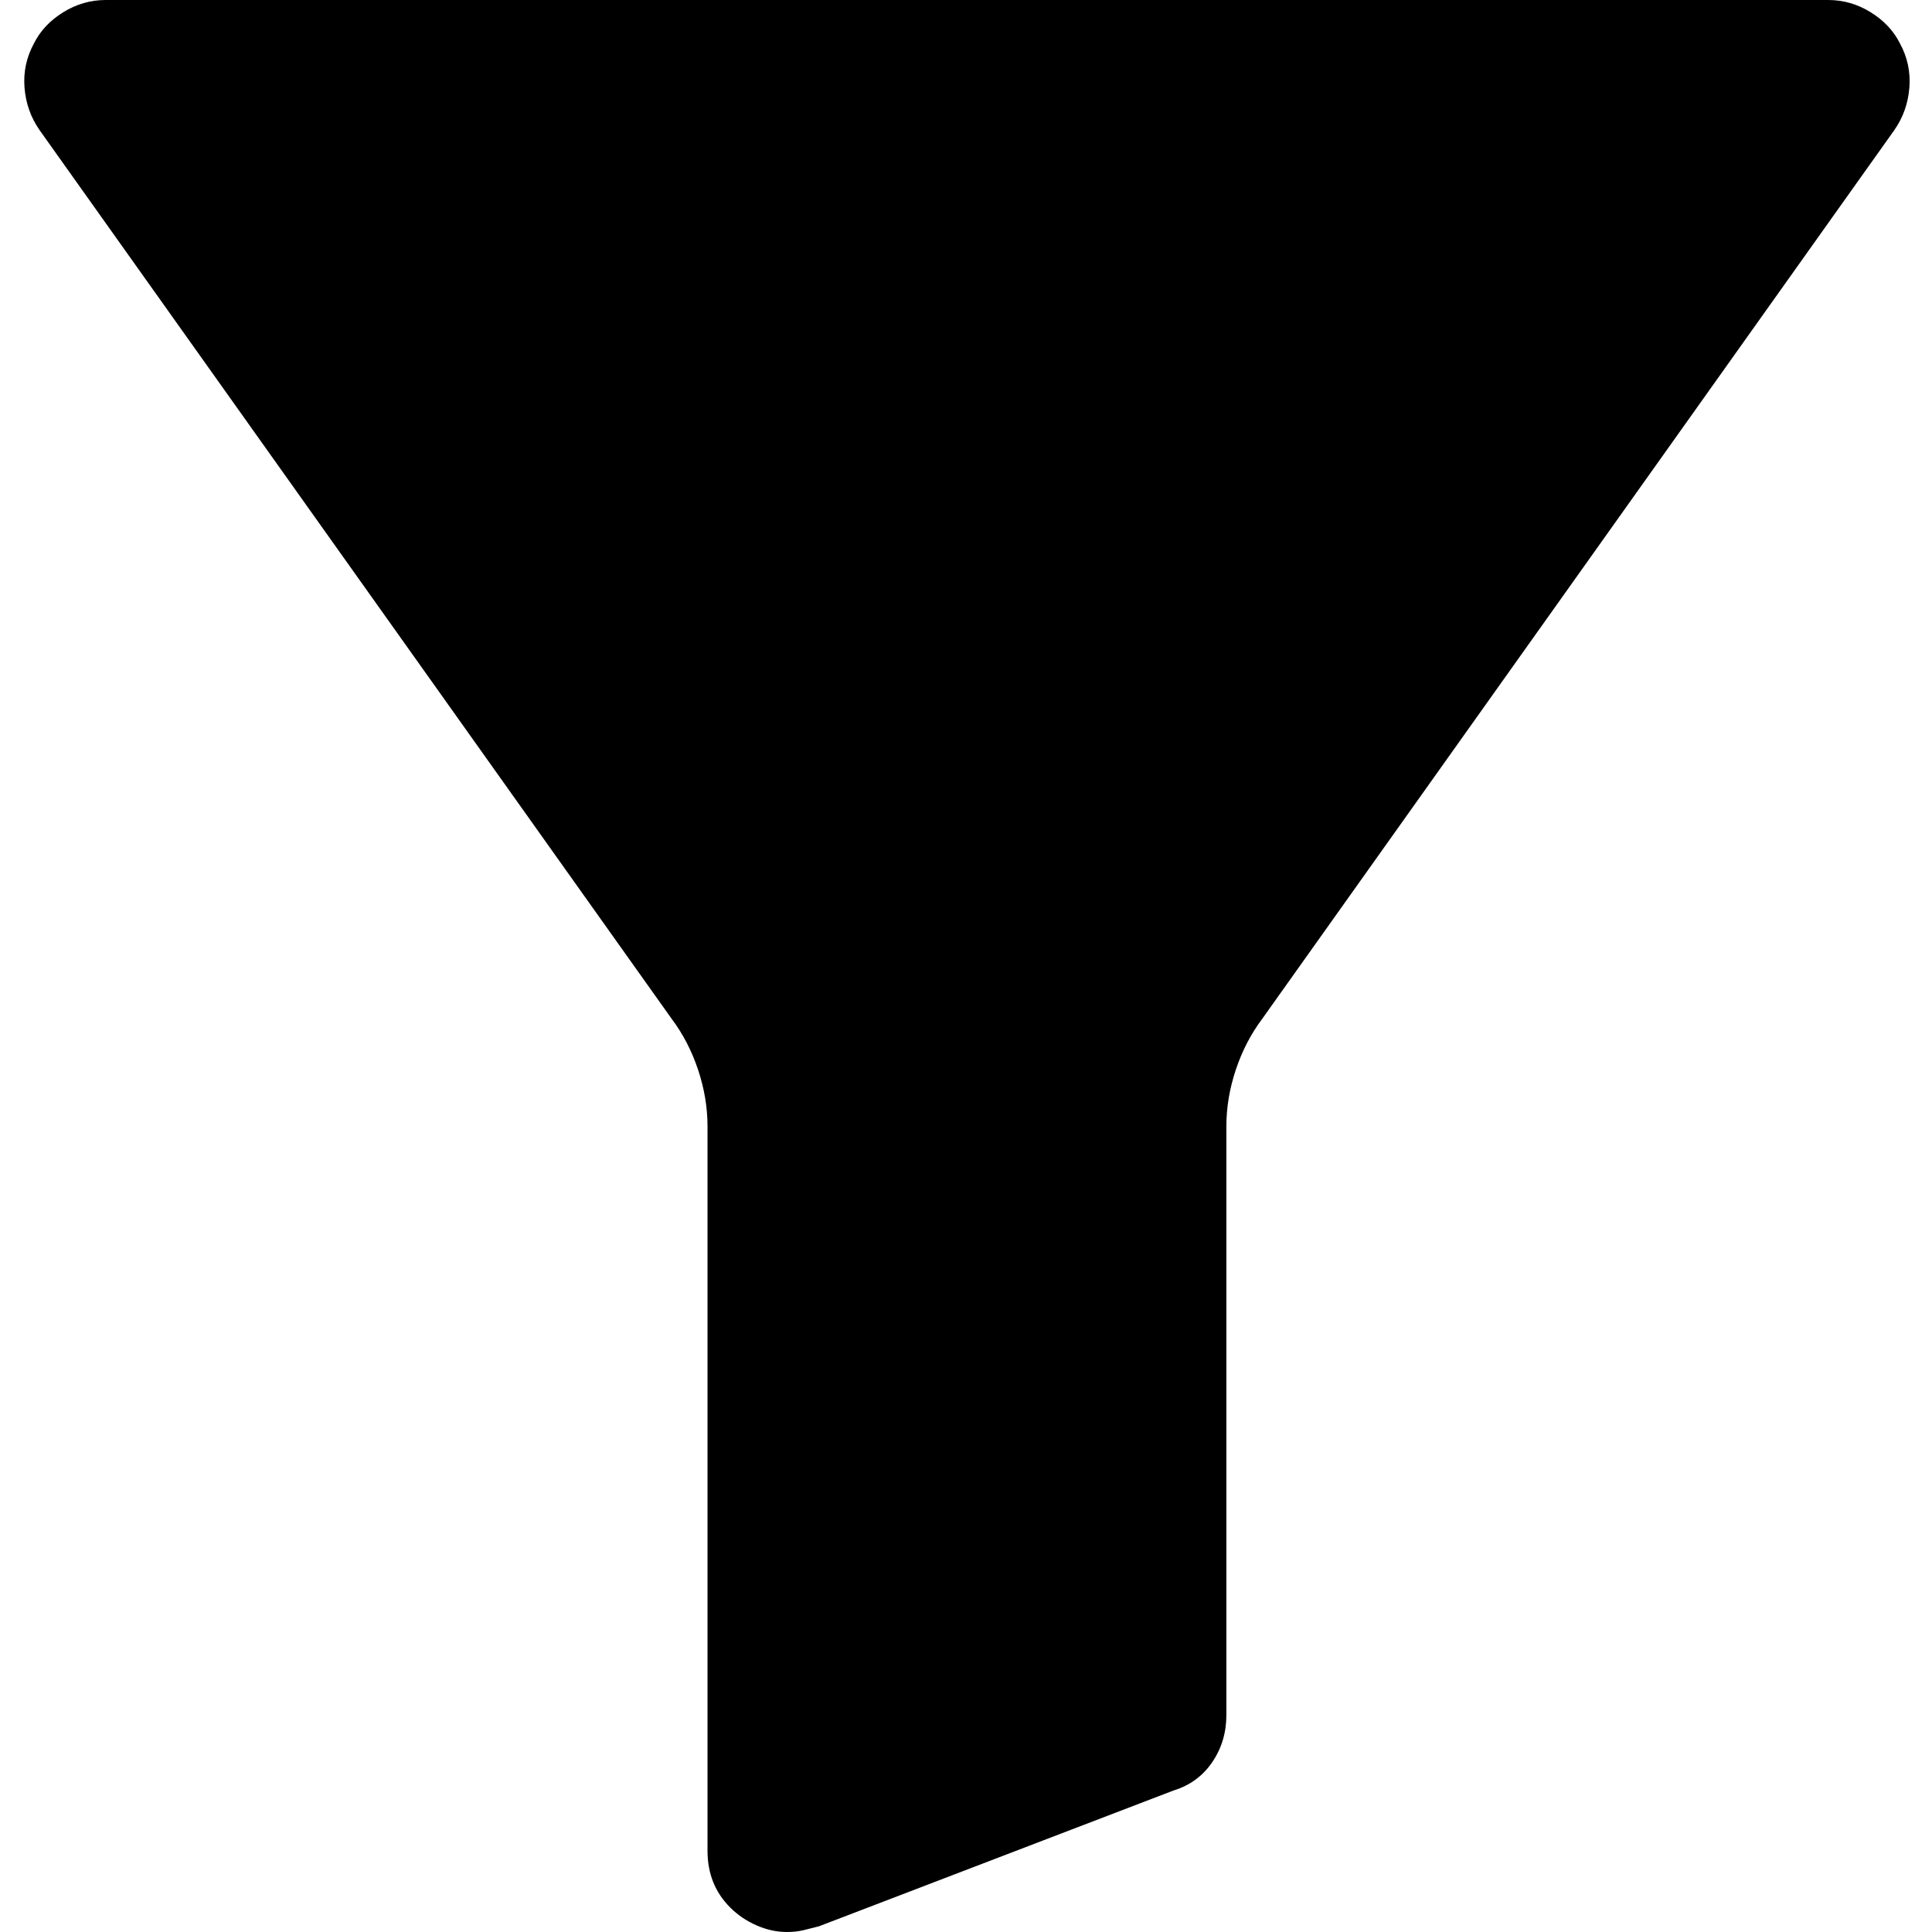
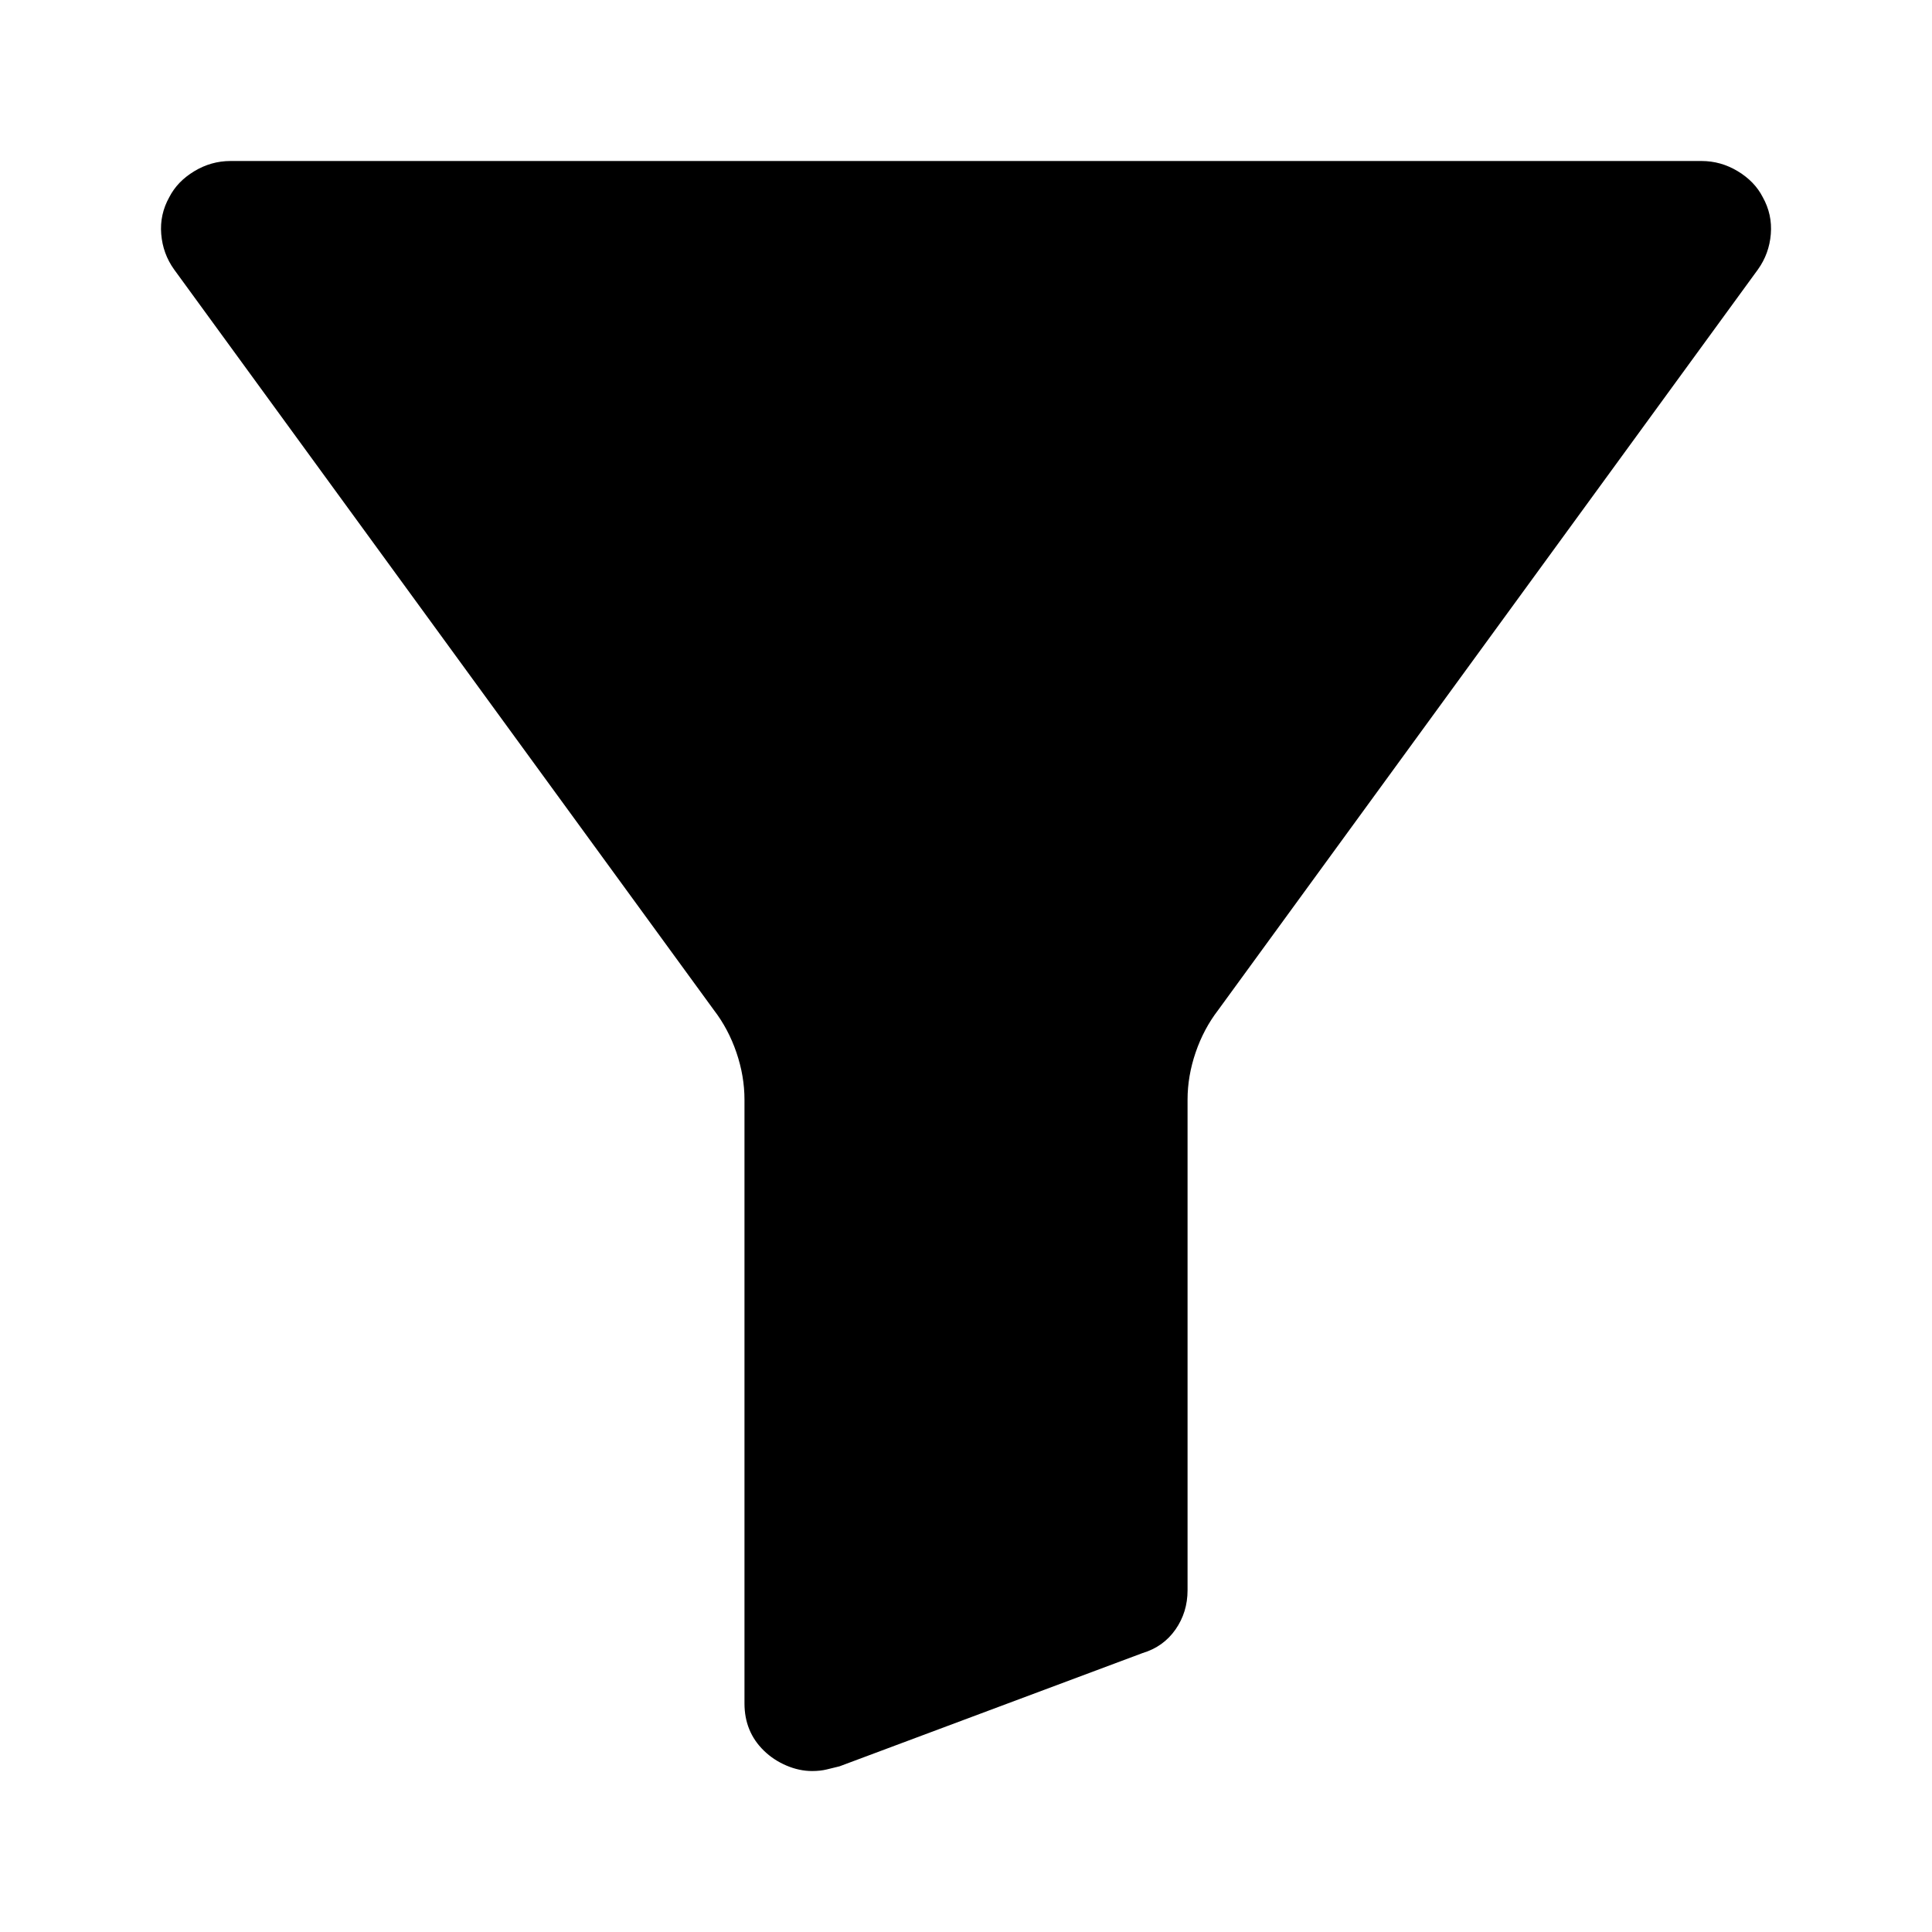
- <svg xmlns="http://www.w3.org/2000/svg" viewBox="0 0 1024 1024" width="32" height="32">
-   <path fill="currentColor" d="M969 0q12 0 22.5 6.5T1007 23q6 11 5 23.5t-8 22.5L669 540q0 0 0 0t0 0q-9 12-14 27t-5 30v312q0 14-7.5 25T622 949l-188 72q-4 1-8 2t-9 1q-8 0-16-3.5t-14-9.5-9-13.5-3-16.5V597q0-15-5-30t-14-27q0 0 0 0t0 0L21 69q-7-10-8-22.5T18 23q5-10 15.5-16.5T56 0z" />
+ <svg xmlns="http://www.w3.org/2000/svg" viewBox="0 0 24 24" fill="currentColor" width="24" height="24">
+   <path transform="scale(0.023438)" d="M901.825 85.333q10.247 0 19.214 5.417t13.236 13.75q5.124 9.167 4.27 19.583t-6.832 18.75l-286.071 392.5q0 0 0 0t0 0q-7.686 10-11.955 22.5t-4.27 25l0 260q0 11.667-6.405 20.833t-17.506 12.5l-160.541 60q-3.416 0.833-6.832 1.667t-7.686 0.833q-6.832 0-13.663-2.917t-11.955-7.917-7.686-11.25-2.562-13.75l0-320q0-12.5-4.27-25t-11.955-22.5q0 0 0 0t0 0l-286.071-392.5q-5.978-8.333-6.832-18.75T89.725 104.5q4.27-8.333 13.236-13.75t19.214-5.417z" />
</svg>
